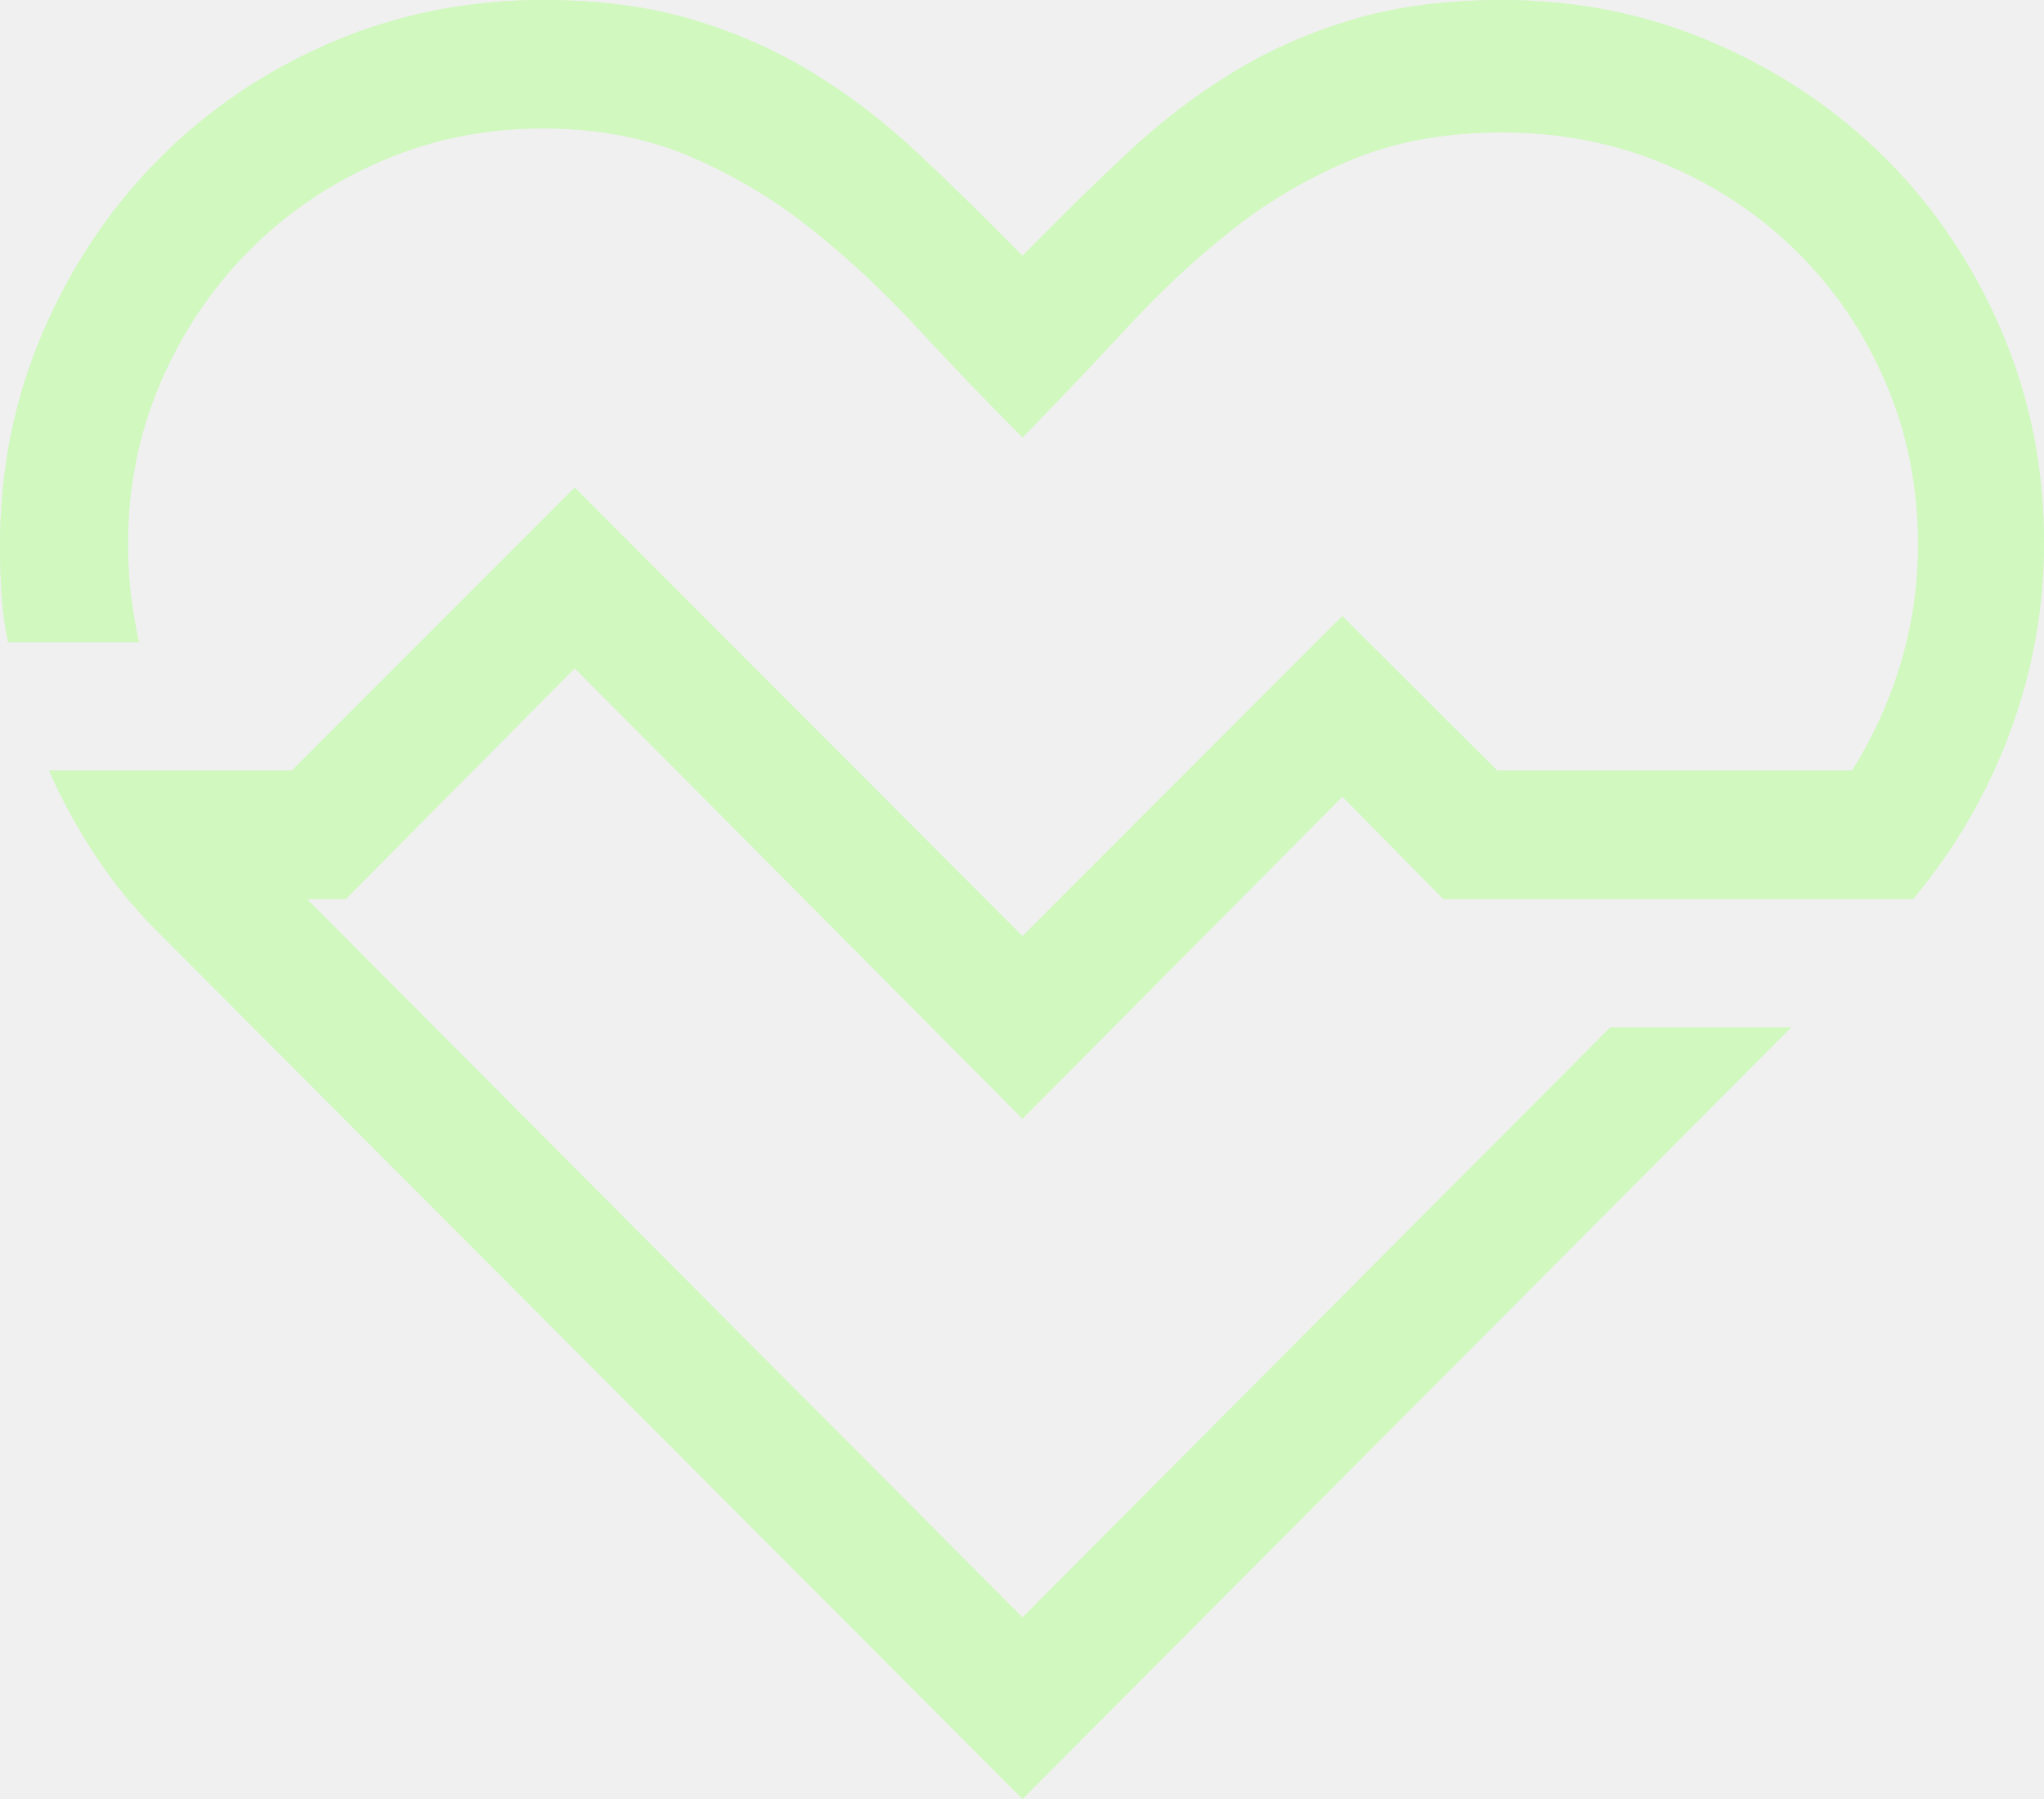
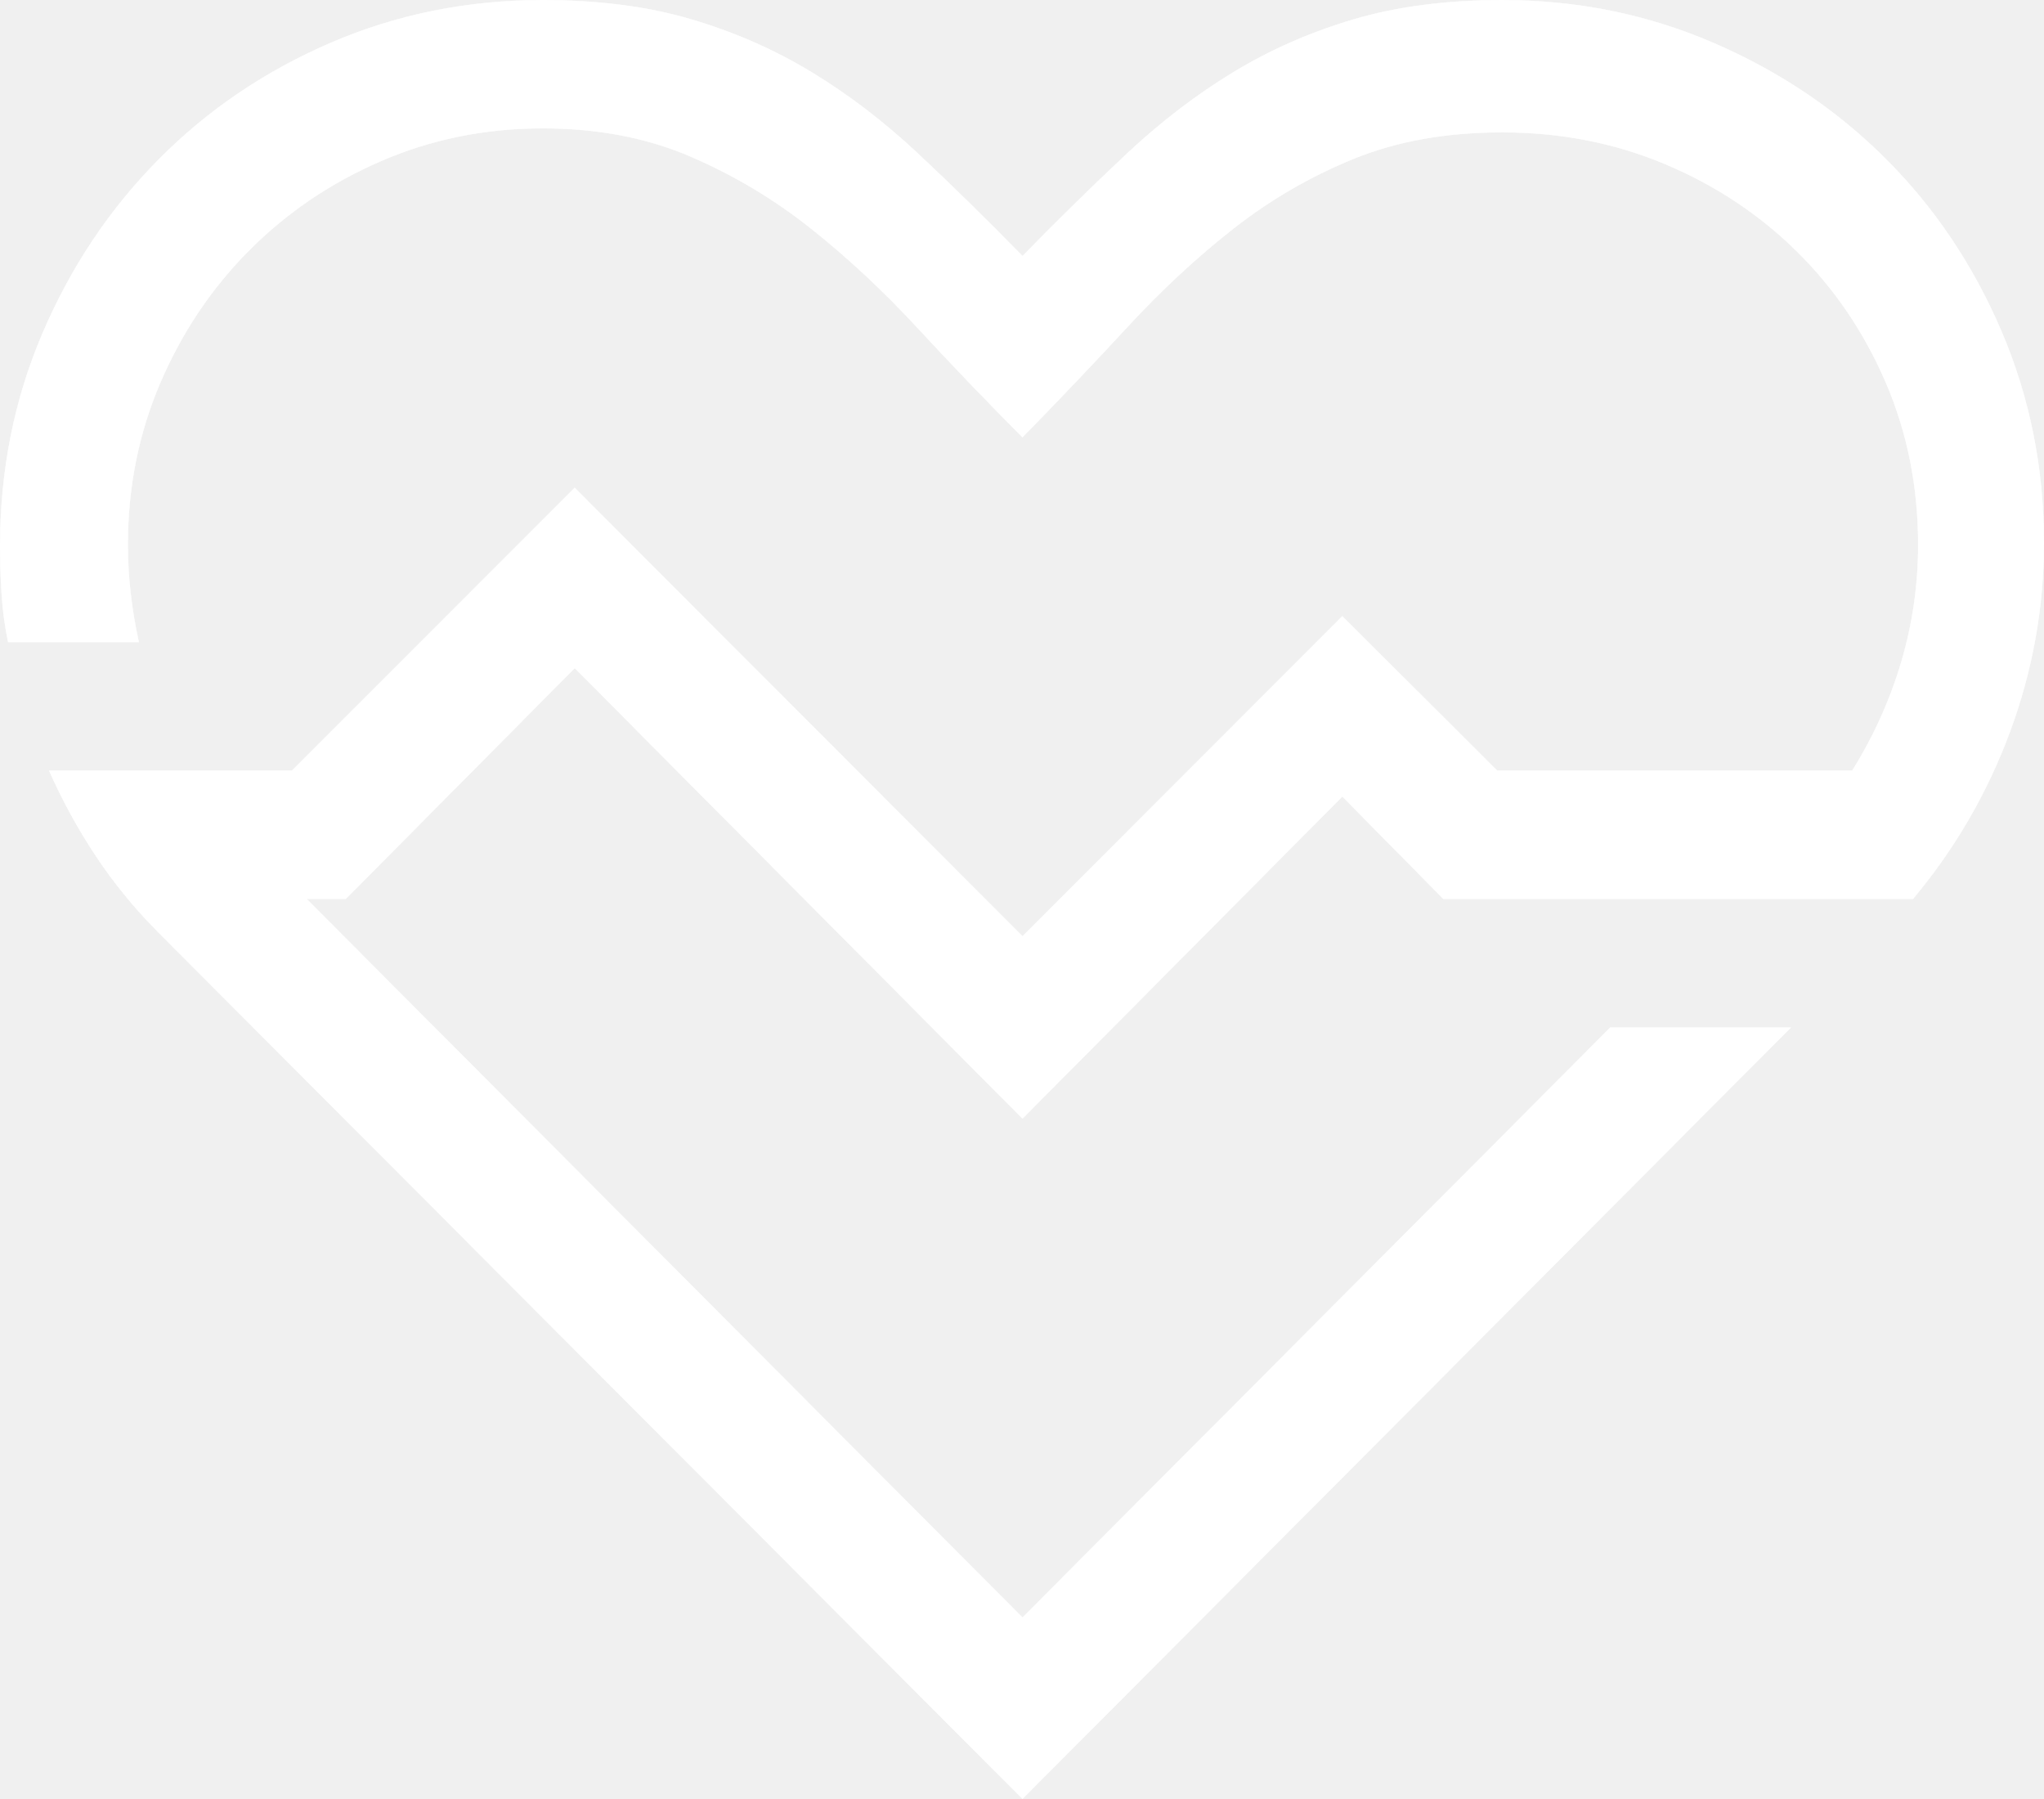
<svg xmlns="http://www.w3.org/2000/svg" width="50" height="44" viewBox="0 0 50 44" fill="none">
-   <path d="M8.46 21.988H7.506L25.012 39.558L39.389 25.129H43.814L25.012 44L3.863 22.797C3.293 22.225 2.787 21.607 2.347 20.945C1.907 20.282 1.524 19.583 1.198 18.847H7.139L14.059 11.926L25.012 22.896L32.836 15.068L36.626 18.847H45.306C45.827 18.012 46.227 17.129 46.504 16.196C46.781 15.264 46.919 14.307 46.919 13.325C46.919 11.902 46.654 10.577 46.125 9.35C45.595 8.123 44.87 7.055 43.949 6.147C43.028 5.239 41.952 4.528 40.721 4.012C39.491 3.497 38.166 3.239 36.748 3.239C35.379 3.239 34.165 3.456 33.105 3.89C32.046 4.323 31.068 4.892 30.171 5.595C29.275 6.299 28.415 7.096 27.592 7.988C26.768 8.879 25.909 9.783 25.012 10.699C24.132 9.816 23.276 8.924 22.445 8.025C21.614 7.125 20.746 6.315 19.841 5.595C18.936 4.875 17.95 4.286 16.883 3.828C15.815 3.37 14.613 3.141 13.276 3.141C11.874 3.141 10.558 3.407 9.328 3.939C8.097 4.47 7.021 5.198 6.1 6.123C5.179 7.047 4.454 8.127 3.924 9.362C3.394 10.597 3.13 11.918 3.13 13.325C3.13 14.094 3.219 14.887 3.399 15.706H0.196C0.114 15.313 0.061 14.92 0.037 14.528C0.012 14.135 0 13.742 0 13.35C0 11.501 0.346 9.767 1.039 8.147C1.732 6.528 2.677 5.112 3.875 3.902C5.073 2.691 6.479 1.738 8.093 1.043C9.707 0.348 11.434 0 13.276 0C14.629 0 15.835 0.155 16.895 0.466C17.954 0.777 18.936 1.207 19.841 1.755C20.746 2.303 21.61 2.961 22.433 3.73C23.256 4.499 24.116 5.342 25.012 6.258C25.909 5.342 26.768 4.499 27.592 3.73C28.415 2.961 29.279 2.303 30.183 1.755C31.088 1.207 32.07 0.777 33.13 0.466C34.189 0.155 35.395 0 36.748 0C38.574 0 40.293 0.348 41.907 1.043C43.521 1.738 44.927 2.683 46.125 3.877C47.323 5.072 48.268 6.479 48.961 8.098C49.654 9.718 50 11.444 50 13.276C50 14.863 49.723 16.405 49.169 17.902C48.614 19.399 47.824 20.761 46.797 21.988H35.306L32.836 19.485L25.012 27.362L14.059 16.344L8.46 21.988Z" fill="#b7f59b" />
+   <path d="M8.46 21.988H7.506L25.012 39.558L39.389 25.129H43.814L25.012 44L3.863 22.797C3.293 22.225 2.787 21.607 2.347 20.945C1.907 20.282 1.524 19.583 1.198 18.847H7.139L14.059 11.926L25.012 22.896L32.836 15.068L36.626 18.847H45.306C45.827 18.012 46.227 17.129 46.504 16.196C46.781 15.264 46.919 14.307 46.919 13.325C46.919 11.902 46.654 10.577 46.125 9.35C45.595 8.123 44.87 7.055 43.949 6.147C43.028 5.239 41.952 4.528 40.721 4.012C39.491 3.497 38.166 3.239 36.748 3.239C35.379 3.239 34.165 3.456 33.105 3.89C32.046 4.323 31.068 4.892 30.171 5.595C29.275 6.299 28.415 7.096 27.592 7.988C26.768 8.879 25.909 9.783 25.012 10.699C24.132 9.816 23.276 8.924 22.445 8.025C21.614 7.125 20.746 6.315 19.841 5.595C18.936 4.875 17.95 4.286 16.883 3.828C15.815 3.37 14.613 3.141 13.276 3.141C11.874 3.141 10.558 3.407 9.328 3.939C8.097 4.47 7.021 5.198 6.1 6.123C5.179 7.047 4.454 8.127 3.924 9.362C3.394 10.597 3.13 11.918 3.13 13.325C3.13 14.094 3.219 14.887 3.399 15.706H0.196C0.114 15.313 0.061 14.92 0.037 14.528C0.012 14.135 0 13.742 0 13.35C0 11.501 0.346 9.767 1.039 8.147C1.732 6.528 2.677 5.112 3.875 3.902C5.073 2.691 6.479 1.738 8.093 1.043C9.707 0.348 11.434 0 13.276 0C14.629 0 15.835 0.155 16.895 0.466C17.954 0.777 18.936 1.207 19.841 1.755C20.746 2.303 21.61 2.961 22.433 3.73C23.256 4.499 24.116 5.342 25.012 6.258C25.909 5.342 26.768 4.499 27.592 3.73C28.415 2.961 29.279 2.303 30.183 1.755C31.088 1.207 32.07 0.777 33.13 0.466C34.189 0.155 35.395 0 36.748 0C38.574 0 40.293 0.348 41.907 1.043C43.521 1.738 44.927 2.683 46.125 3.877C47.323 5.072 48.268 6.479 48.961 8.098C49.654 9.718 50 11.444 50 13.276C50 14.863 49.723 16.405 49.169 17.902C48.614 19.399 47.824 20.761 46.797 21.988H35.306L32.836 19.485L25.012 27.362L14.059 16.344L8.46 21.988Z" fill="white" />
  <path d="M8.46 21.988H7.506L25.012 39.558L39.389 25.129H43.814L25.012 44L3.863 22.797C3.293 22.225 2.787 21.607 2.347 20.945C1.907 20.282 1.524 19.583 1.198 18.847H7.139L14.059 11.926L25.012 22.896L32.836 15.068L36.626 18.847H45.306C45.827 18.012 46.227 17.129 46.504 16.196C46.781 15.264 46.919 14.307 46.919 13.325C46.919 11.902 46.654 10.577 46.125 9.35C45.595 8.123 44.87 7.055 43.949 6.147C43.028 5.239 41.952 4.528 40.721 4.012C39.491 3.497 38.166 3.239 36.748 3.239C35.379 3.239 34.165 3.456 33.105 3.89C32.046 4.323 31.068 4.892 30.171 5.595C29.275 6.299 28.415 7.096 27.592 7.988C26.768 8.879 25.909 9.783 25.012 10.699C24.132 9.816 23.276 8.924 22.445 8.025C21.614 7.125 20.746 6.315 19.841 5.595C18.936 4.875 17.95 4.286 16.883 3.828C15.815 3.37 14.613 3.141 13.276 3.141C11.874 3.141 10.558 3.407 9.328 3.939C8.097 4.47 7.021 5.198 6.1 6.123C5.179 7.047 4.454 8.127 3.924 9.362C3.394 10.597 3.13 11.918 3.13 13.325C3.13 14.094 3.219 14.887 3.399 15.706H0.196C0.114 15.313 0.061 14.92 0.037 14.528C0.012 14.135 0 13.742 0 13.35C0 11.501 0.346 9.767 1.039 8.147C1.732 6.528 2.677 5.112 3.875 3.902C5.073 2.691 6.479 1.738 8.093 1.043C9.707 0.348 11.434 0 13.276 0C14.629 0 15.835 0.155 16.895 0.466C17.954 0.777 18.936 1.207 19.841 1.755C20.746 2.303 21.61 2.961 22.433 3.73C23.256 4.499 24.116 5.342 25.012 6.258C25.909 5.342 26.768 4.499 27.592 3.73C28.415 2.961 29.279 2.303 30.183 1.755C31.088 1.207 32.07 0.777 33.13 0.466C34.189 0.155 35.395 0 36.748 0C38.574 0 40.293 0.348 41.907 1.043C43.521 1.738 44.927 2.683 46.125 3.877C47.323 5.072 48.268 6.479 48.961 8.098C49.654 9.718 50 11.444 50 13.276C50 14.863 49.723 16.405 49.169 17.902C48.614 19.399 47.824 20.761 46.797 21.988H35.306L32.836 19.485L25.012 27.362L14.059 16.344L8.46 21.988Z" fill="white" fill-opacity="0.2" />
  <path d="M8.46 21.988H7.506L25.012 39.558L39.389 25.129H43.814L25.012 44L3.863 22.797C3.293 22.225 2.787 21.607 2.347 20.945C1.907 20.282 1.524 19.583 1.198 18.847H7.139L14.059 11.926L25.012 22.896L32.836 15.068L36.626 18.847H45.306C45.827 18.012 46.227 17.129 46.504 16.196C46.781 15.264 46.919 14.307 46.919 13.325C46.919 11.902 46.654 10.577 46.125 9.35C45.595 8.123 44.87 7.055 43.949 6.147C43.028 5.239 41.952 4.528 40.721 4.012C39.491 3.497 38.166 3.239 36.748 3.239C35.379 3.239 34.165 3.456 33.105 3.89C32.046 4.323 31.068 4.892 30.171 5.595C29.275 6.299 28.415 7.096 27.592 7.988C26.768 8.879 25.909 9.783 25.012 10.699C24.132 9.816 23.276 8.924 22.445 8.025C21.614 7.125 20.746 6.315 19.841 5.595C18.936 4.875 17.95 4.286 16.883 3.828C15.815 3.37 14.613 3.141 13.276 3.141C11.874 3.141 10.558 3.407 9.328 3.939C8.097 4.47 7.021 5.198 6.1 6.123C5.179 7.047 4.454 8.127 3.924 9.362C3.394 10.597 3.13 11.918 3.13 13.325C3.13 14.094 3.219 14.887 3.399 15.706H0.196C0.114 15.313 0.061 14.92 0.037 14.528C0.012 14.135 0 13.742 0 13.35C0 11.501 0.346 9.767 1.039 8.147C1.732 6.528 2.677 5.112 3.875 3.902C5.073 2.691 6.479 1.738 8.093 1.043C9.707 0.348 11.434 0 13.276 0C14.629 0 15.835 0.155 16.895 0.466C17.954 0.777 18.936 1.207 19.841 1.755C20.746 2.303 21.61 2.961 22.433 3.73C23.256 4.499 24.116 5.342 25.012 6.258C25.909 5.342 26.768 4.499 27.592 3.73C28.415 2.961 29.279 2.303 30.183 1.755C31.088 1.207 32.07 0.777 33.13 0.466C34.189 0.155 35.395 0 36.748 0C38.574 0 40.293 0.348 41.907 1.043C43.521 1.738 44.927 2.683 46.125 3.877C47.323 5.072 48.268 6.479 48.961 8.098C49.654 9.718 50 11.444 50 13.276C50 14.863 49.723 16.405 49.169 17.902C48.614 19.399 47.824 20.761 46.797 21.988H35.306L32.836 19.485L25.012 27.362L14.059 16.344L8.46 21.988Z" fill="white" fill-opacity="0.2" />
</svg>
